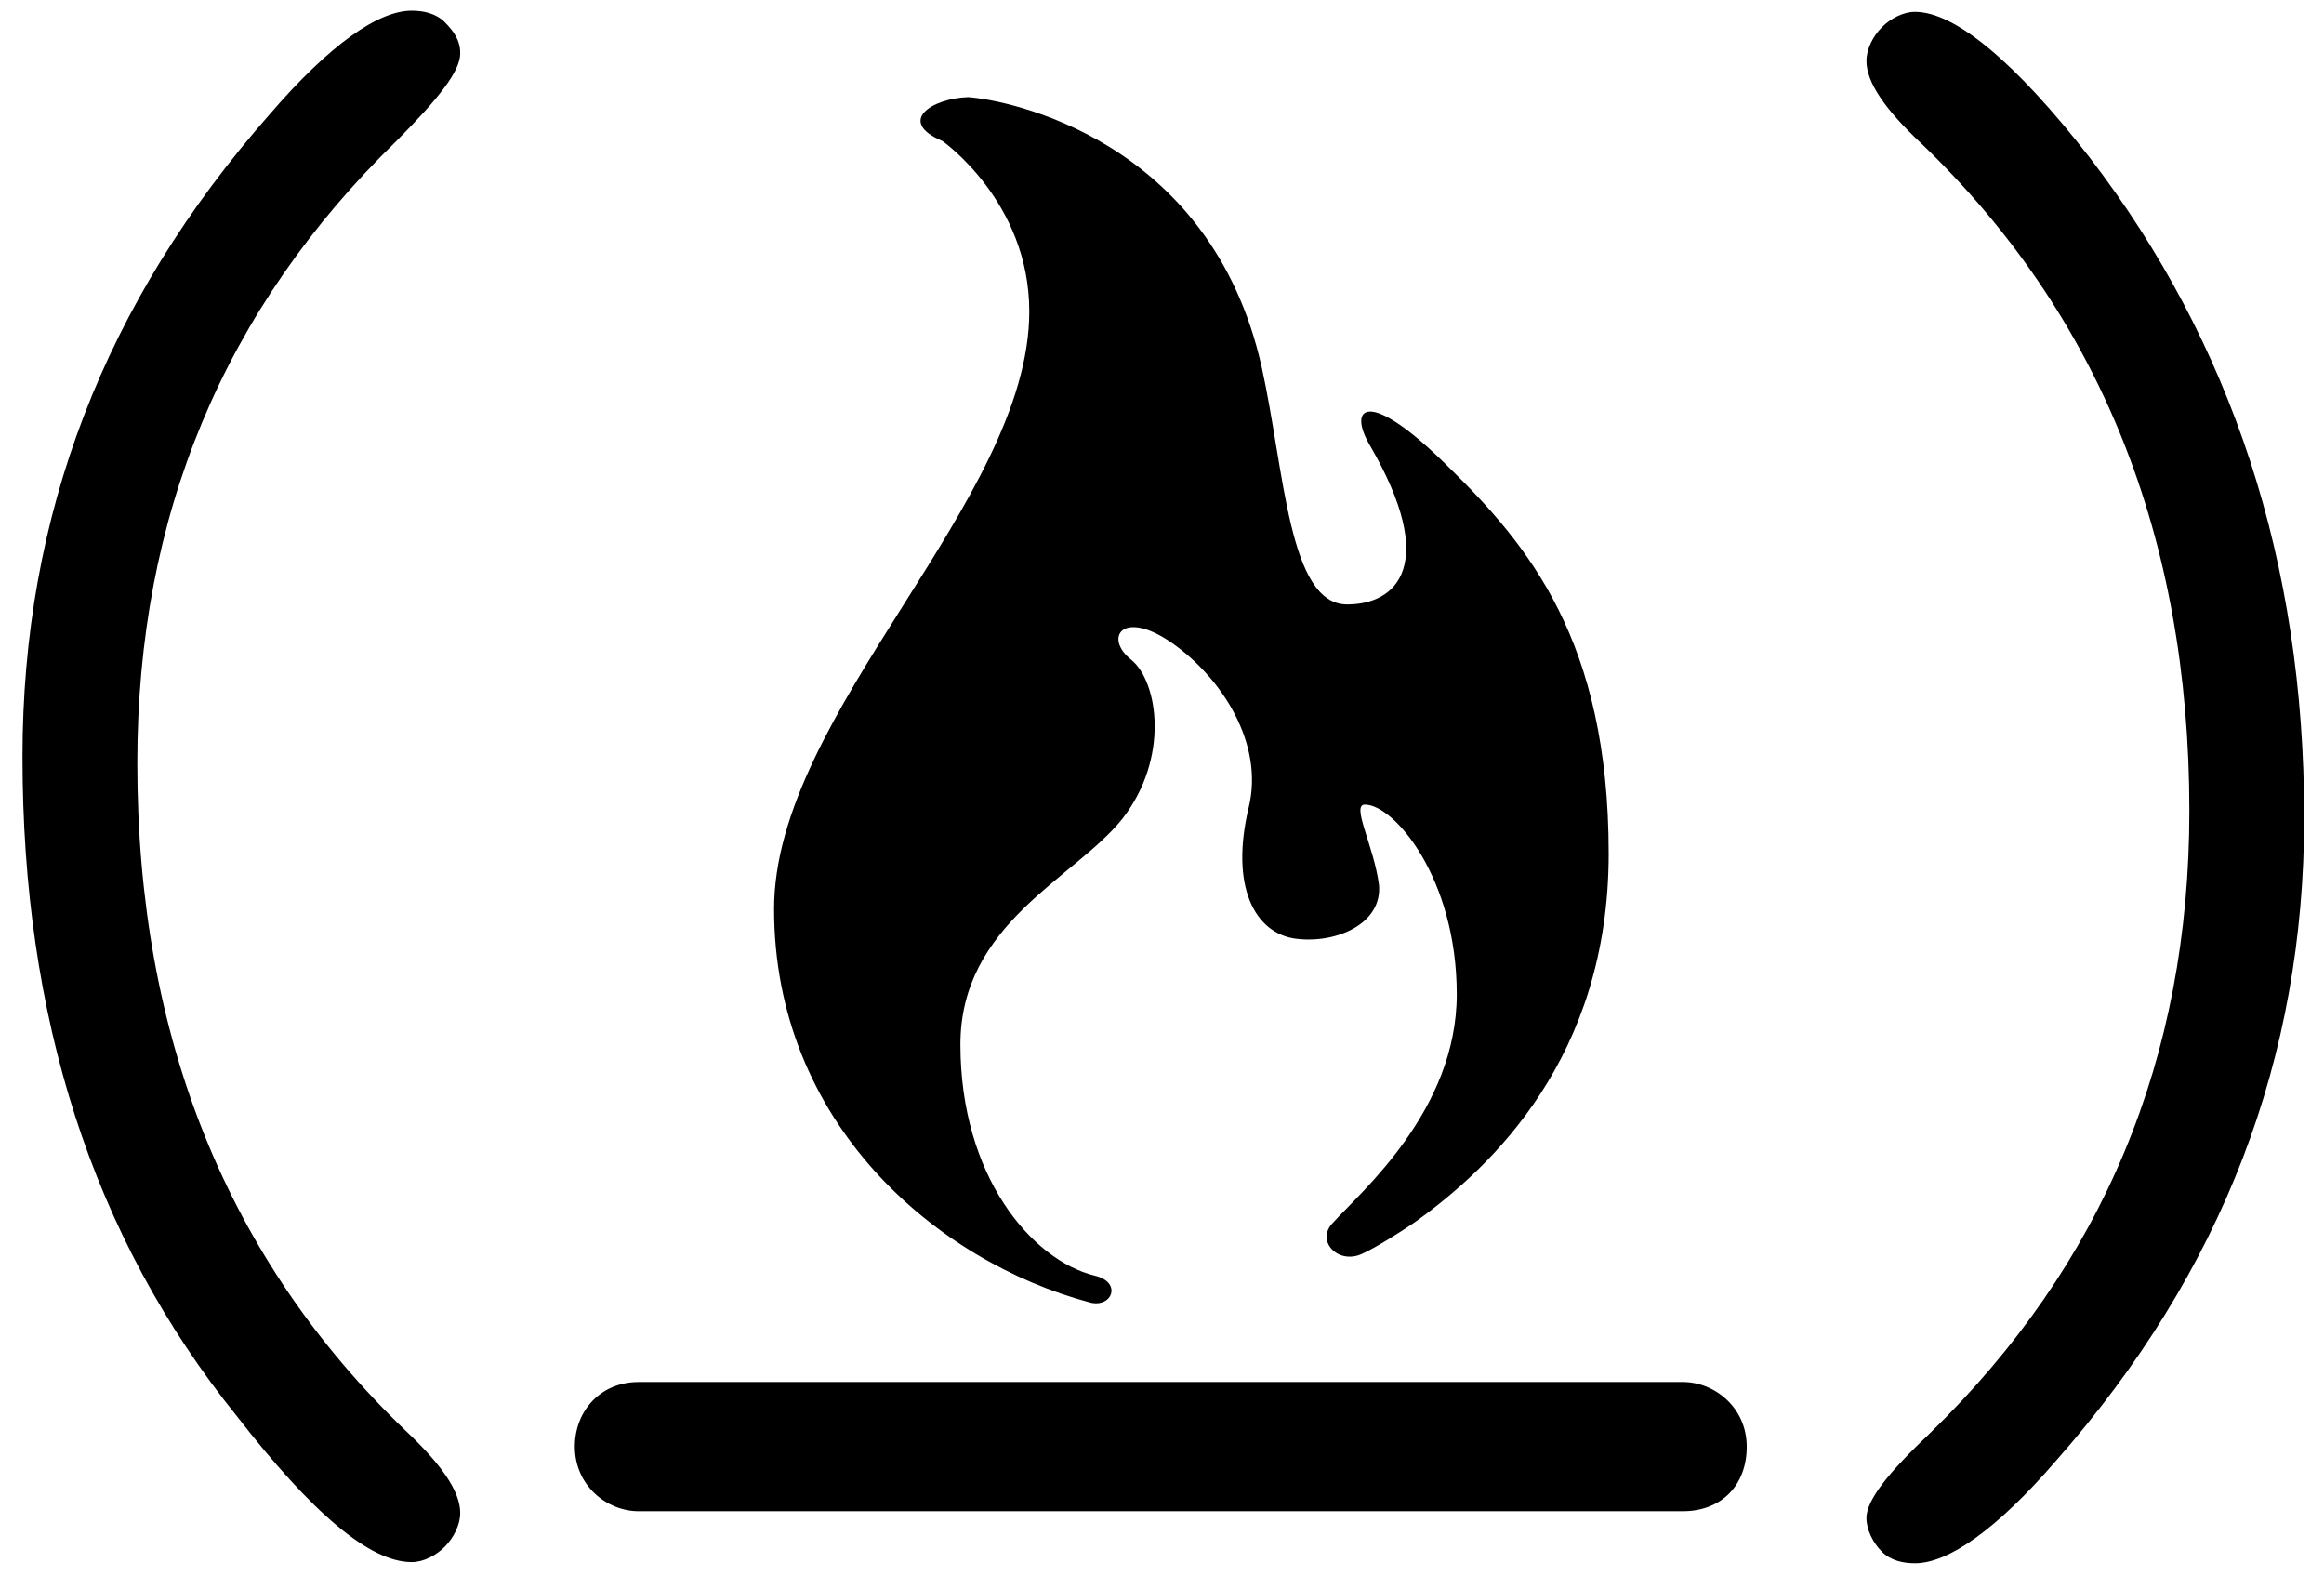
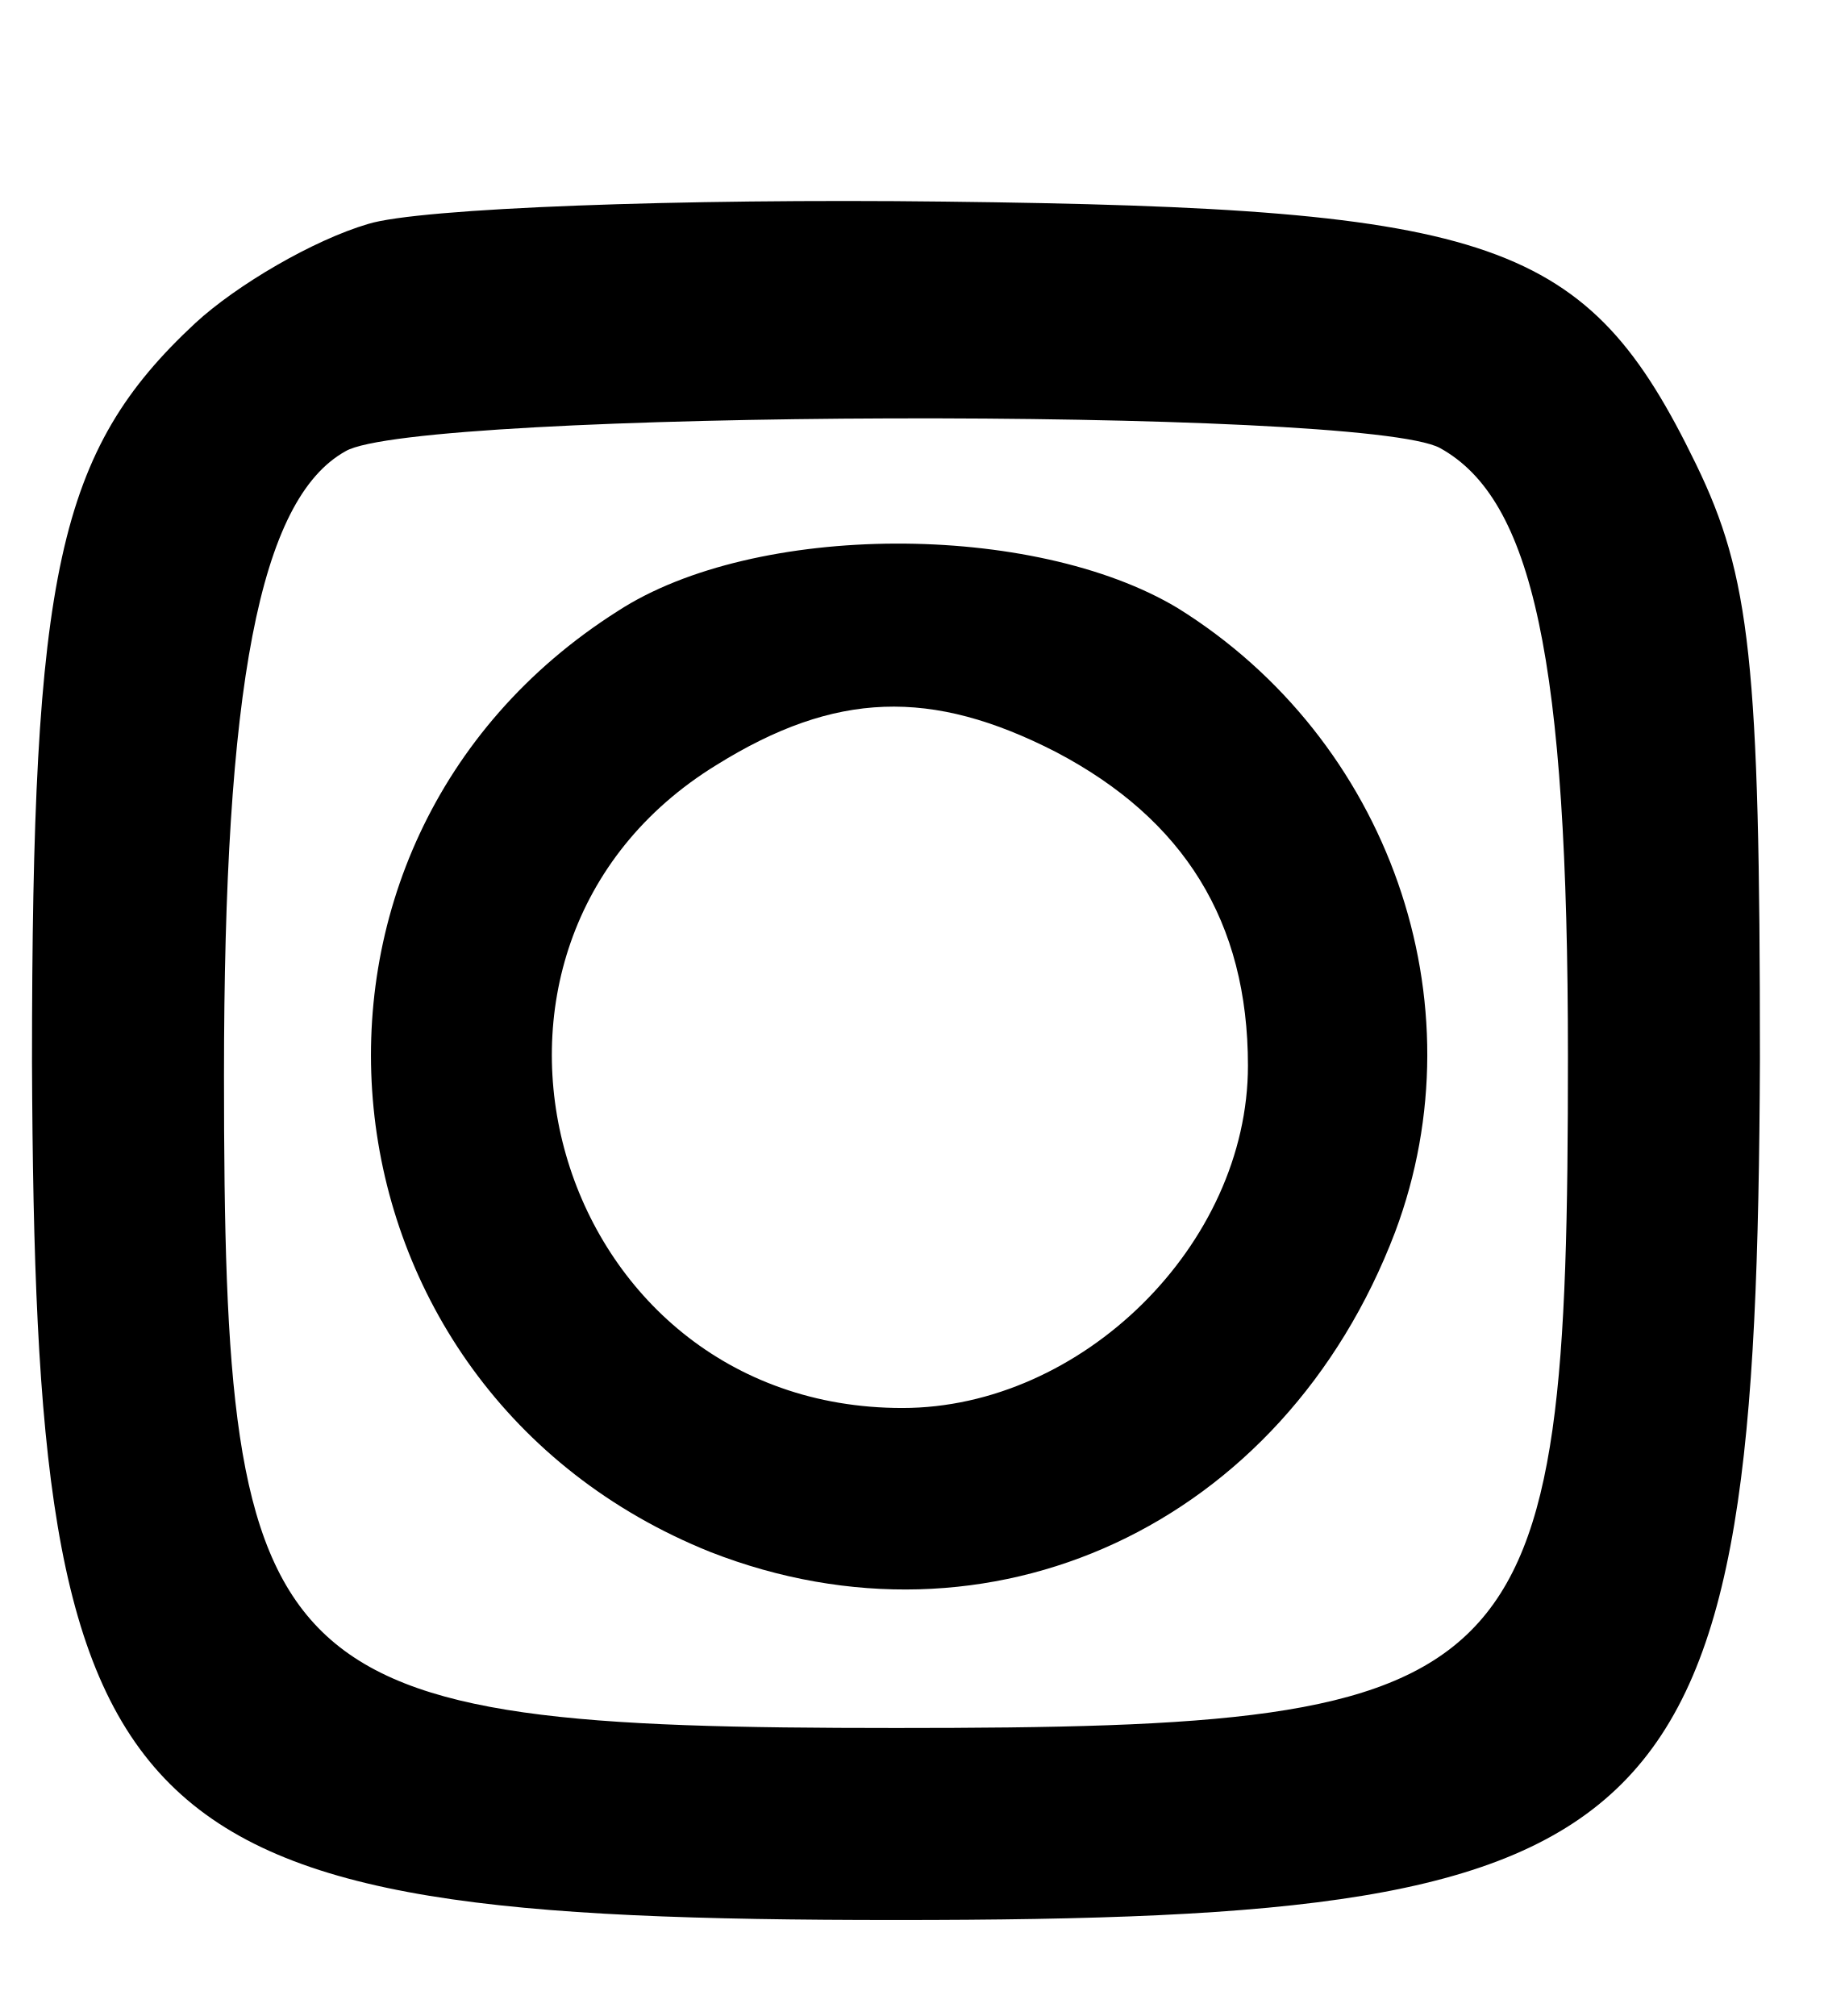
- <svg xmlns="http://www.w3.org/2000/svg" version="1.1" id="Layer_1" x="0px" y="0px" viewBox="0 0 218 149" style="enable-background:new 0 0 218 149;" xml:space="preserve">
-   <path id="path29_1_" class="st0" d="M2.11,70.96c0-22.64,7.66-42.61,23.22-60.28C30.96,4.15,35.5,1,38.62,1  c1.08,0,2.27,0.24,3.11,1.09c0.84,0.85,1.44,1.69,1.44,2.91c0,1.69-2.03,4.24-5.99,8.23c-16.16,15.74-24.3,35.1-24.3,58.34  c0,25.78,8.5,46.6,25.14,62.58c3.35,3.15,5.15,5.69,5.15,7.75c0,1.09-0.6,2.3-1.44,3.15c-0.84,0.85-2.03,1.45-3.11,1.45  c-3.95,0-9.34-4.6-16.4-13.68C8.57,115.87,2.11,95.29,2.11,70.96L2.11,70.96L2.11,70.96z" />
-   <path id="path31_1_" class="st0" d="M216.14,76.65c0,22.64-7.66,42.61-23.22,60.28c-5.63,6.54-10.18,9.68-13.29,9.68  c-1.08,0-2.27-0.24-3.11-1.09c-0.84-0.85-1.44-2.06-1.44-3.15c0-1.69,2.04-4.24,5.99-7.99c16.16-15.74,24.3-35.1,24.3-58.34  c0-25.78-8.5-46.6-25.14-62.58c-3.35-3.15-5.15-5.69-5.15-7.75c0-1.09,0.6-2.3,1.44-3.15c0.84-0.85,2.04-1.45,3.11-1.45  c3.71,0,9.34,4.6,16.4,13.68C209.32,32.11,216.14,52.69,216.14,76.65L216.14,76.65L216.14,76.65z" />
-   <path id="path37_1_" class="st0" d="M157.86,141.73H59.91c-3,0-5.99-2.42-5.99-6.06c0-3.33,2.4-6.06,5.99-6.06h97.95  c3,0,5.99,2.42,5.99,6.06C163.86,139.3,161.46,141.73,157.86,141.73L157.86,141.73z" />
-   <path id="Shape" class="st0" d="M88.41,13.23c0,0,8.14,5.69,8.14,15.98c0,17.79-23.94,37.65-23.94,56.04  c0,19.97,15.08,33.05,29.69,36.92c2.03,0.48,2.99-1.94,0.36-2.54c-5.87-1.45-12.57-9.32-12.57-21.67c0-11.38,10.77-15.61,15.2-21.18  c4.43-5.69,3.35-12.83,0.84-14.89c-2.63-2.06-0.84-4.84,3.83-1.57s8.62,9.44,7.18,15.37c-1.8,7.5,0.6,11.86,4.43,12.35  c3.83,0.48,8.14-1.45,7.78-5.08c-0.48-3.63-2.63-7.5-1.32-7.5c2.75,0,8.62,6.9,8.62,17.79s-8.98,18.52-11.61,21.42  c-1.68,1.69,0.48,3.99,2.75,2.91c1.08-0.48,3.47-1.94,5.03-3.03c7.06-5.08,18.08-15.37,18.08-34.5c0-19.97-7.54-28.93-15.08-36.31  c-7.54-7.5-9.46-5.57-7.3-1.94c6.46,11.14,2.51,14.89-2.15,14.89c-5.51,0-5.87-12.59-8.02-22.27C113.55,12.98,94.4,9.35,90.81,9.11  C87.34,9.23,84.11,11.41,88.41,13.23L88.41,13.23z" />
+ <svg xmlns="http://www.w3.org/2000/svg" version="1.0" width="57pt" height="63pt" viewBox="0 0 57 63" preserveAspectRatio="xMidYMid meet">
+   <g transform="translate(0,63) scale(0.1,-0.1)" fill="#000000" stroke="none">
+     <path d="M115 560 c-17 -5 -41 -19 -54 -31 -43 -40 -51 -78 -51 -231 1 -244 24 -268 270 -268 246 0 269 24 270 269 0 124 -3 151 -20 186 -34 70 -62 80 -235 82 -82 1 -164 -2 -180 -7z m335 -70 c29 -16 40 -66 40 -190 0 -199 -11 -210 -210 -210 -198 0 -210 12 -210 204 0 121 11 180 38 195 22 13 318 14 342 1z" />
+     <path d="M193 439 c-115 -73 -98 -243 29 -294 87 -34 179 8 214 100 27 72 -2 154 -68 195 -45 27 -132 27 -175 -1z m137 -44 c40 -21 60 -53 60 -98 0 -56 -52 -107 -108 -107 -110 0 -151 144 -58 201 37 23 67 24 106 4z" />
+   </g>
</svg>
